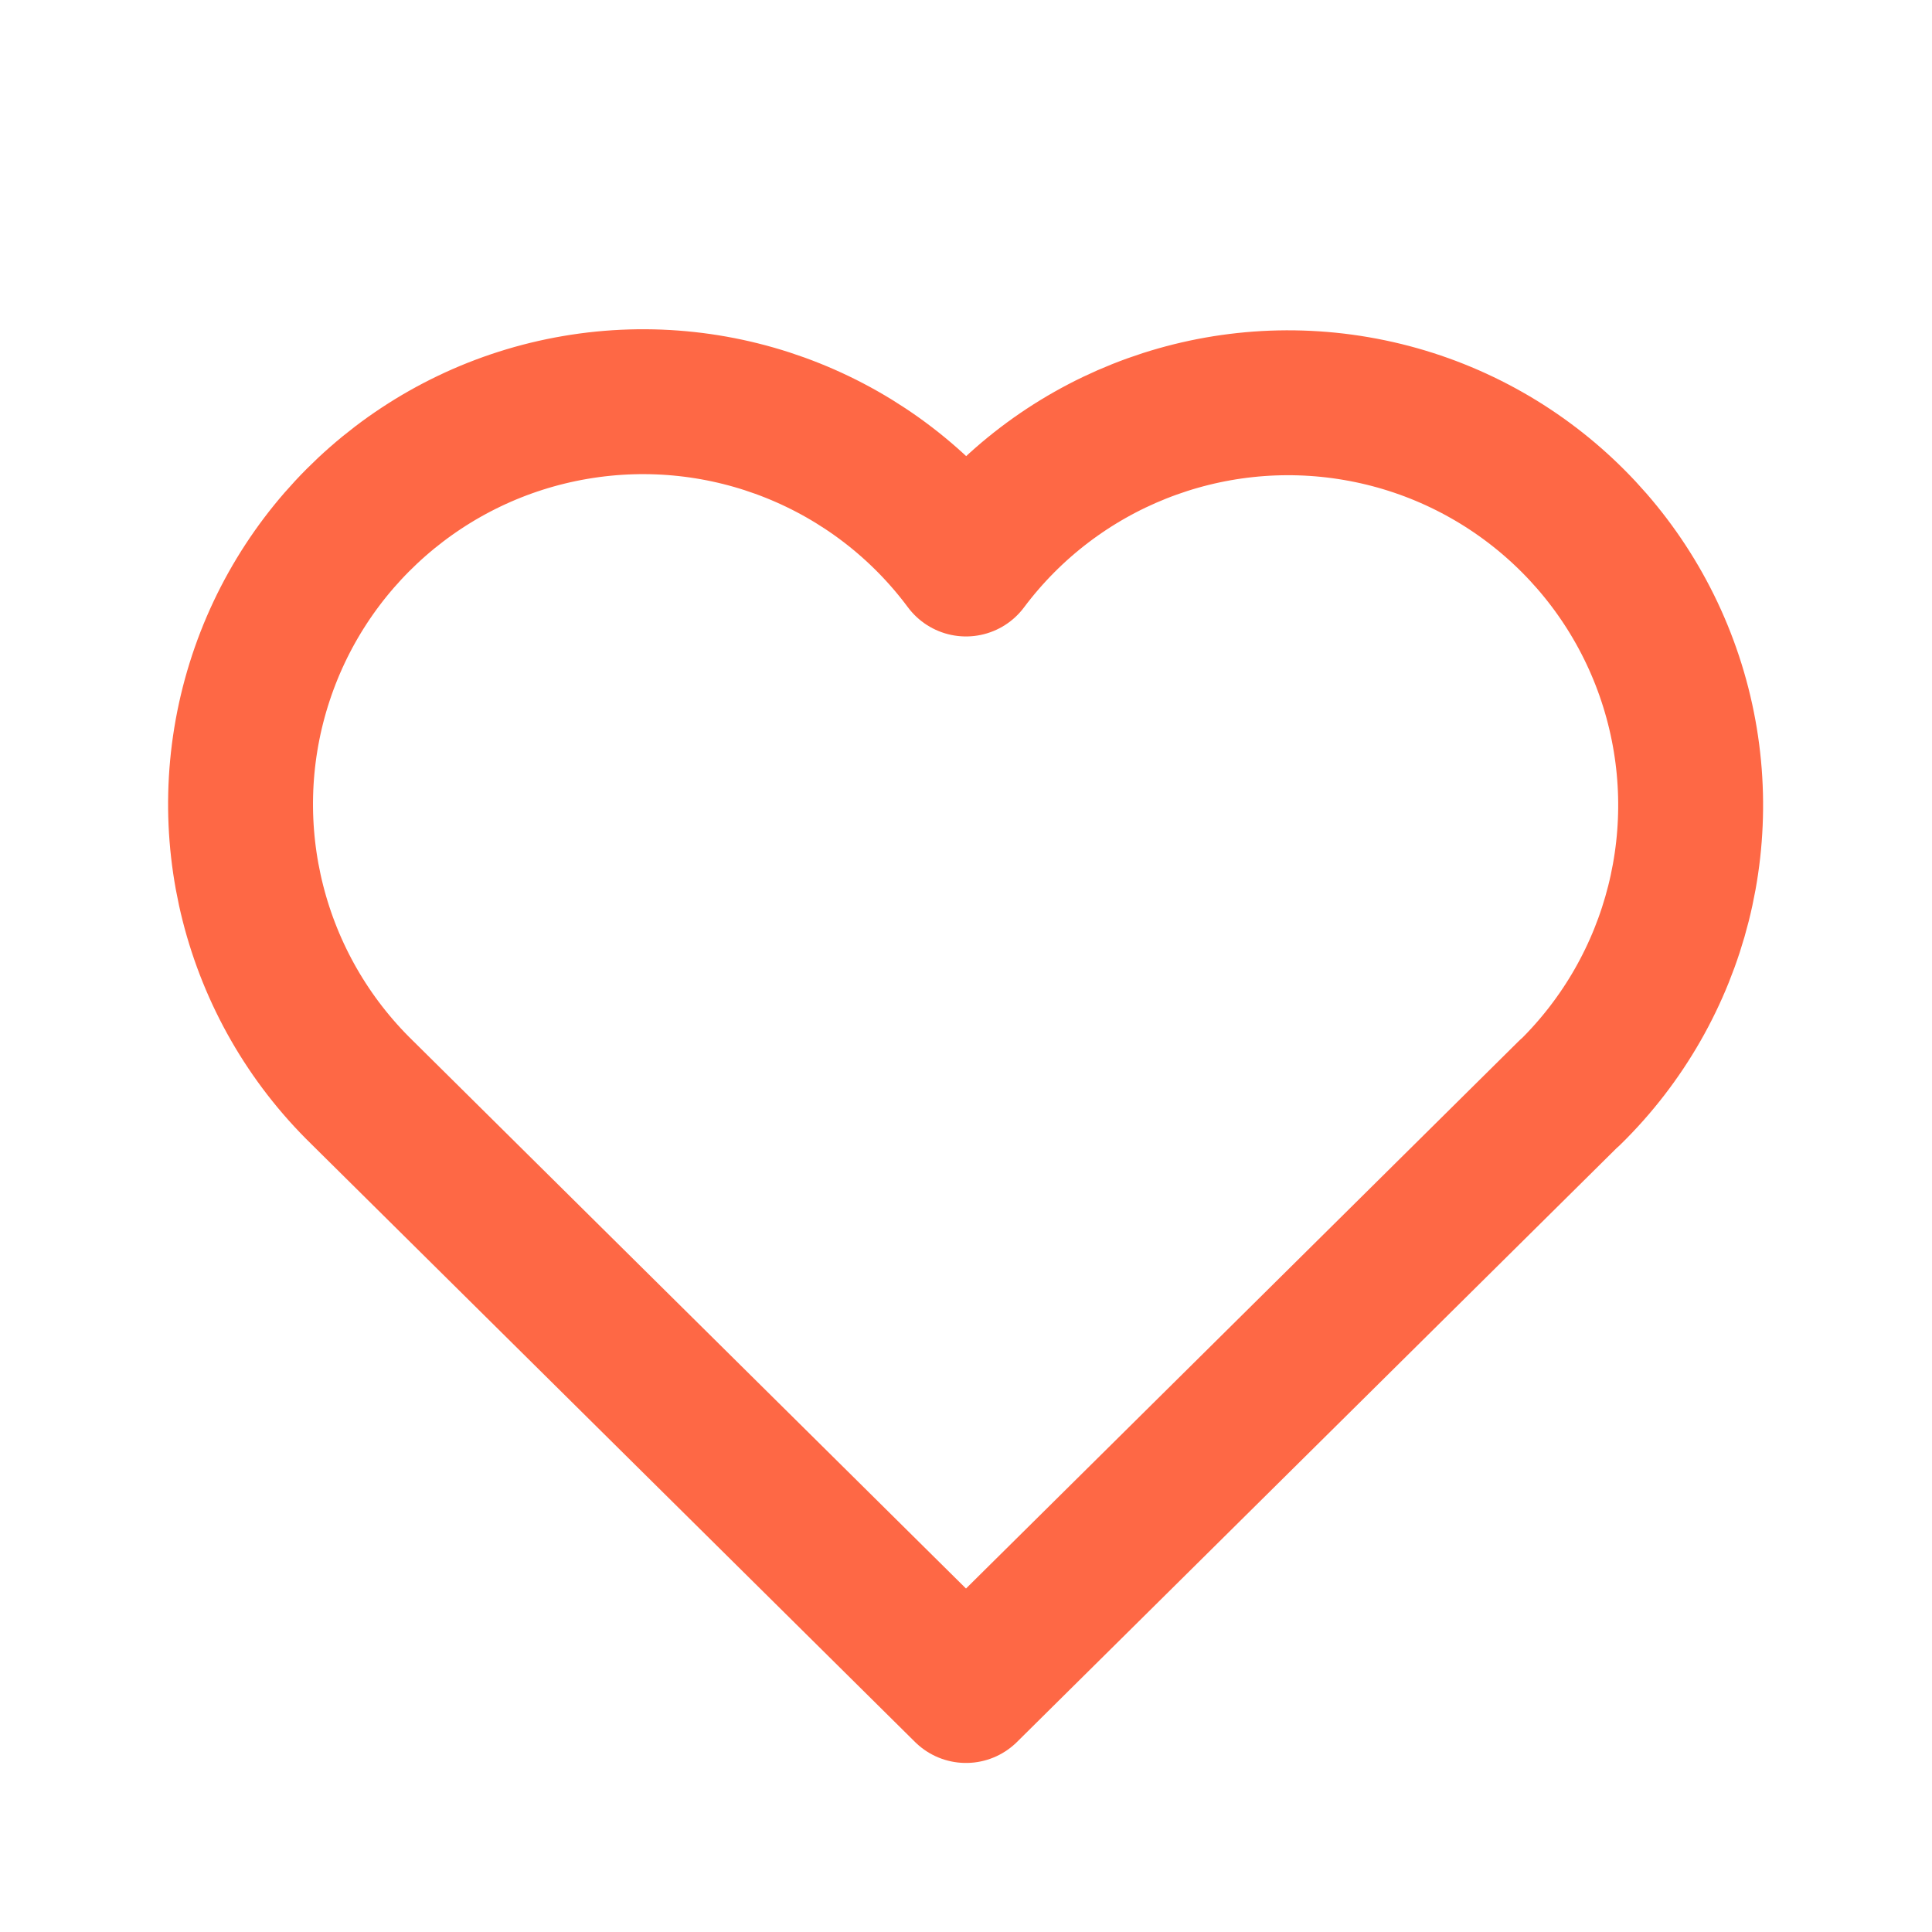
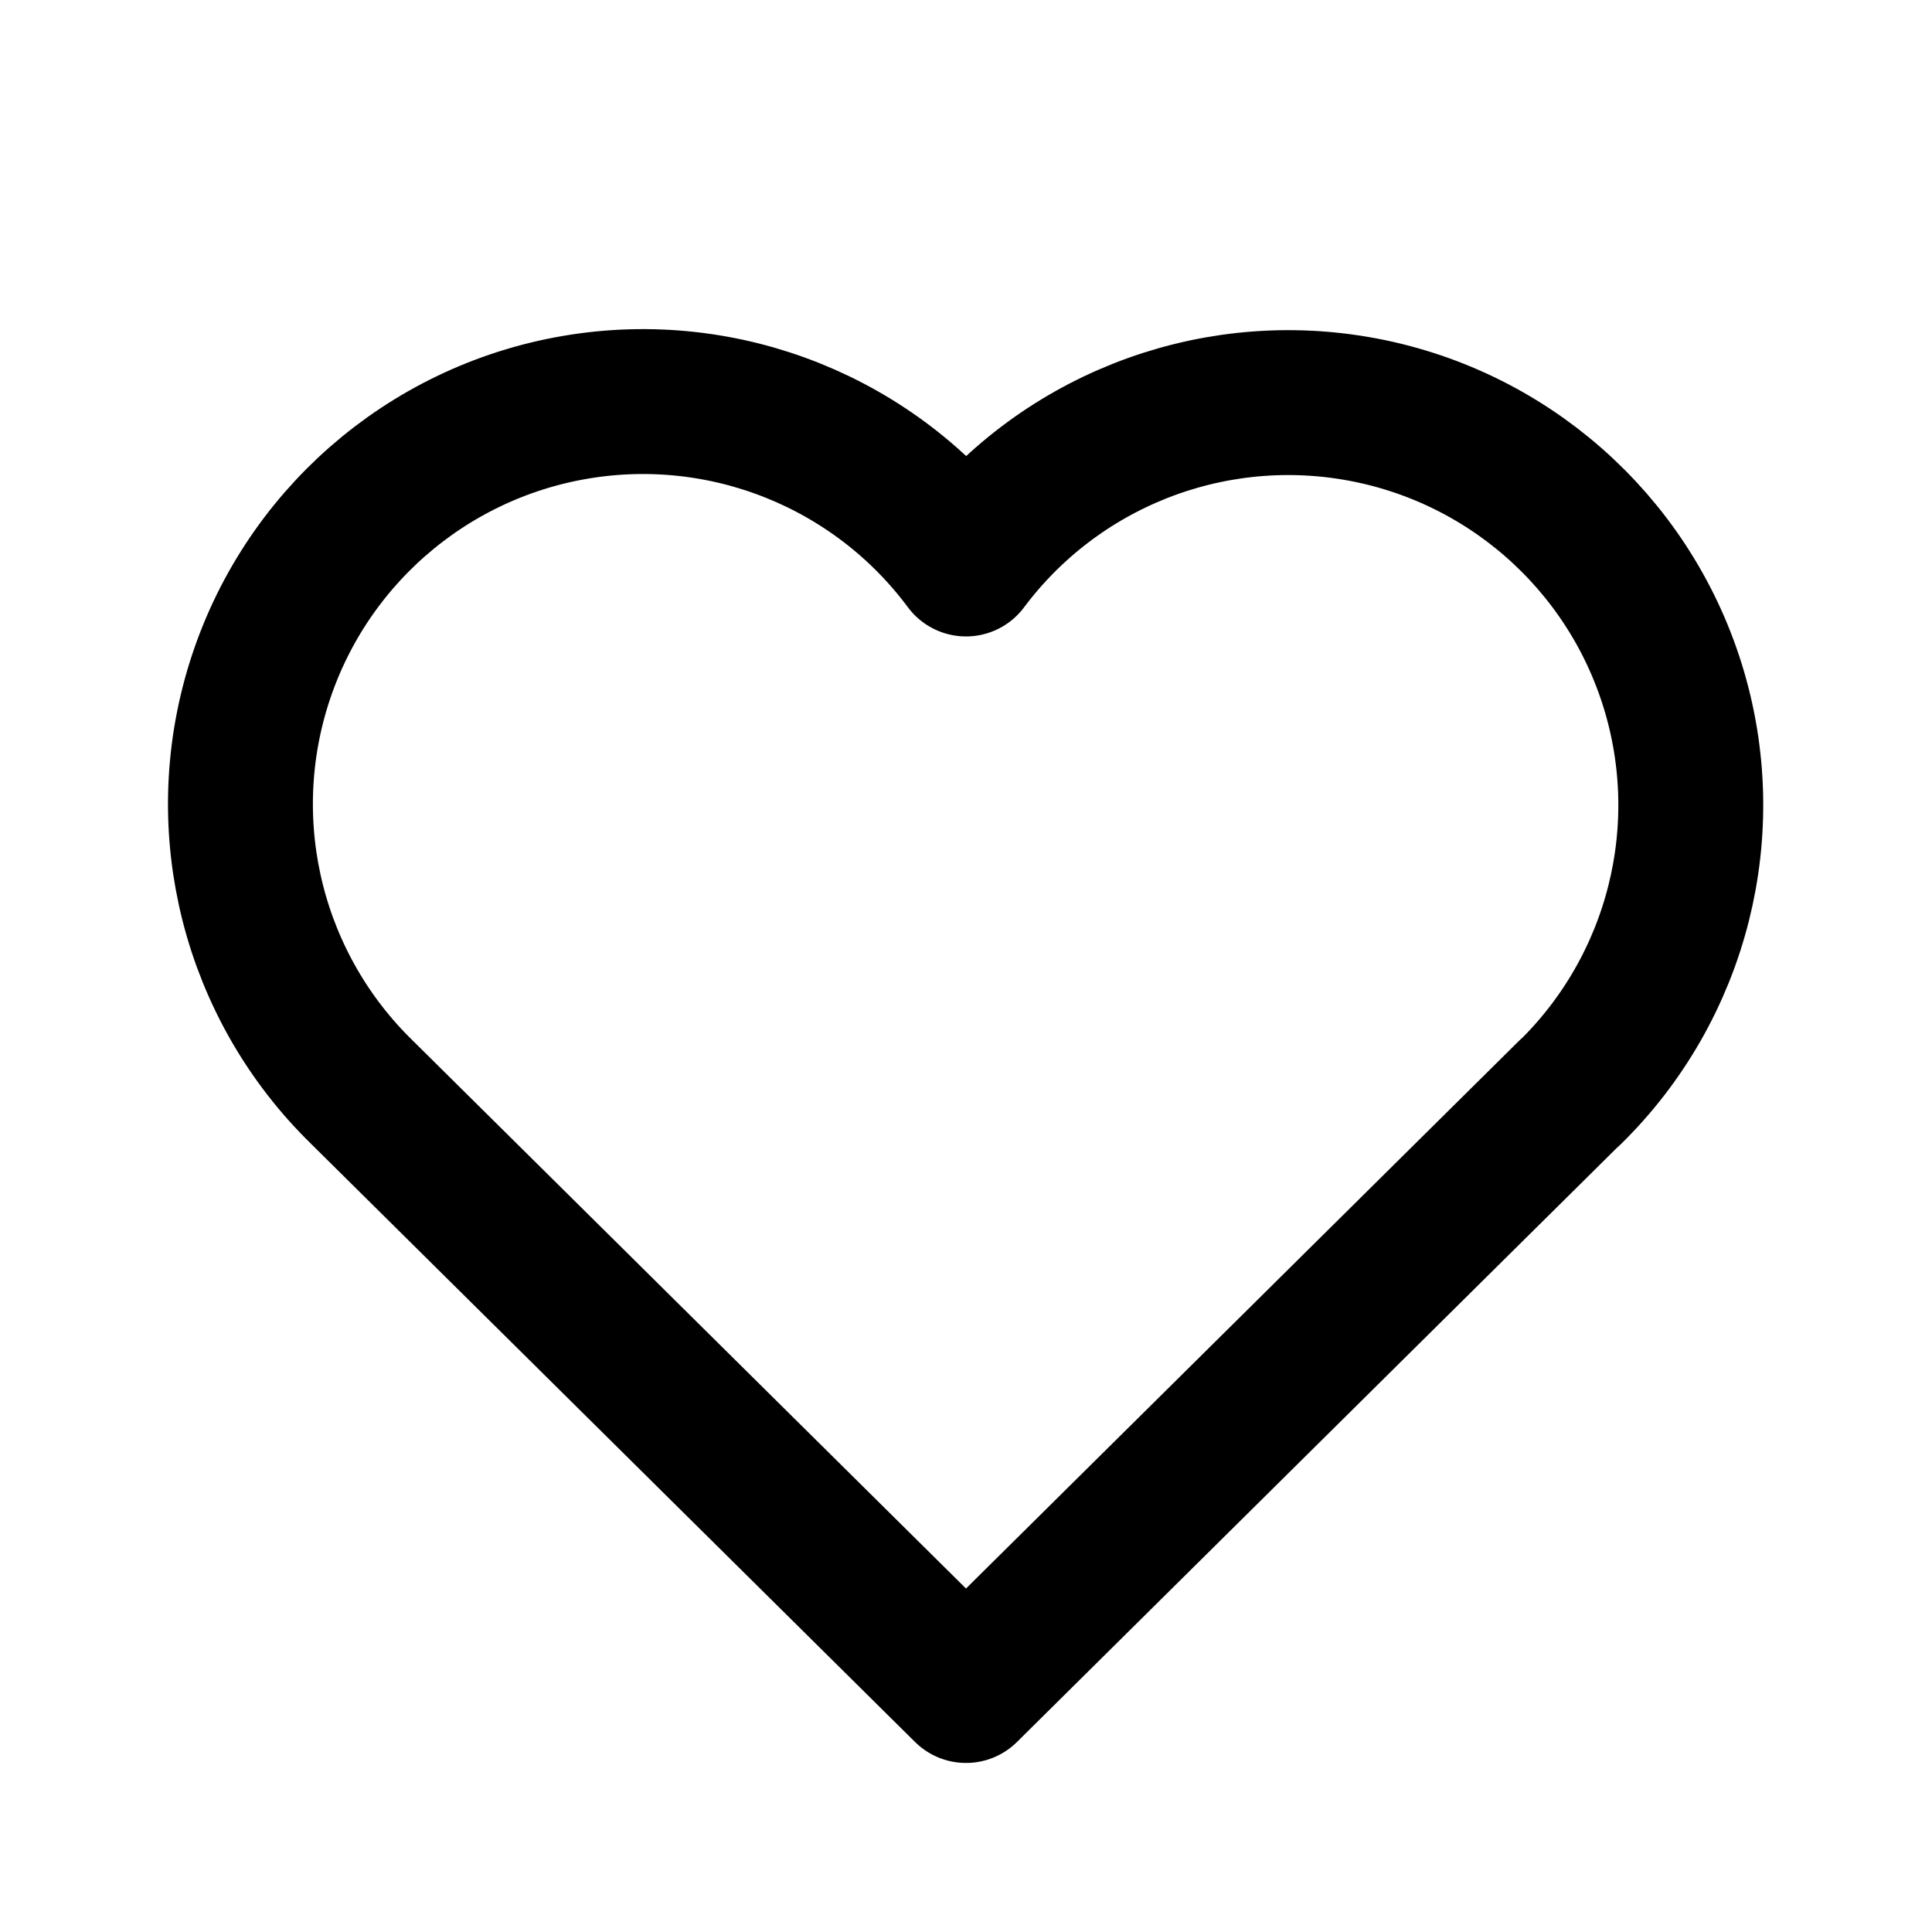
- <svg xmlns="http://www.w3.org/2000/svg" width="40" height="40" fill="none" stroke="#fe6845" viewBox="0 0 40 40">
-   <path d="M0,0H40V40H0Z" fill="none" stroke="none" />
-   <path d="M30.509,19.294l-12.5,12.38-12.5-12.38m0,0a8.333,8.333,0,1,1,12.5-10.943A8.333,8.333,0,1,1,30.509,19.3" transform="translate(1.991 3.326)" stroke-linecap="round" stroke-linejoin="round" stroke-width="3" />
+ <svg xmlns="http://www.w3.org/2000/svg" width="48" height="48" viewBox="0 0 48 48">
+   <path d="M36.013,22.155l-15,14.856-15-14.856m0,0a10,10,0,1,1,15-13.132,10,10,0,1,1,15,13.139" transform="translate(2.987 4.989)" fill="rgba(32,33,36,0)" stroke="currentcolor" stroke-linecap="round" stroke-linejoin="round" stroke-width="3.6" />
</svg>
